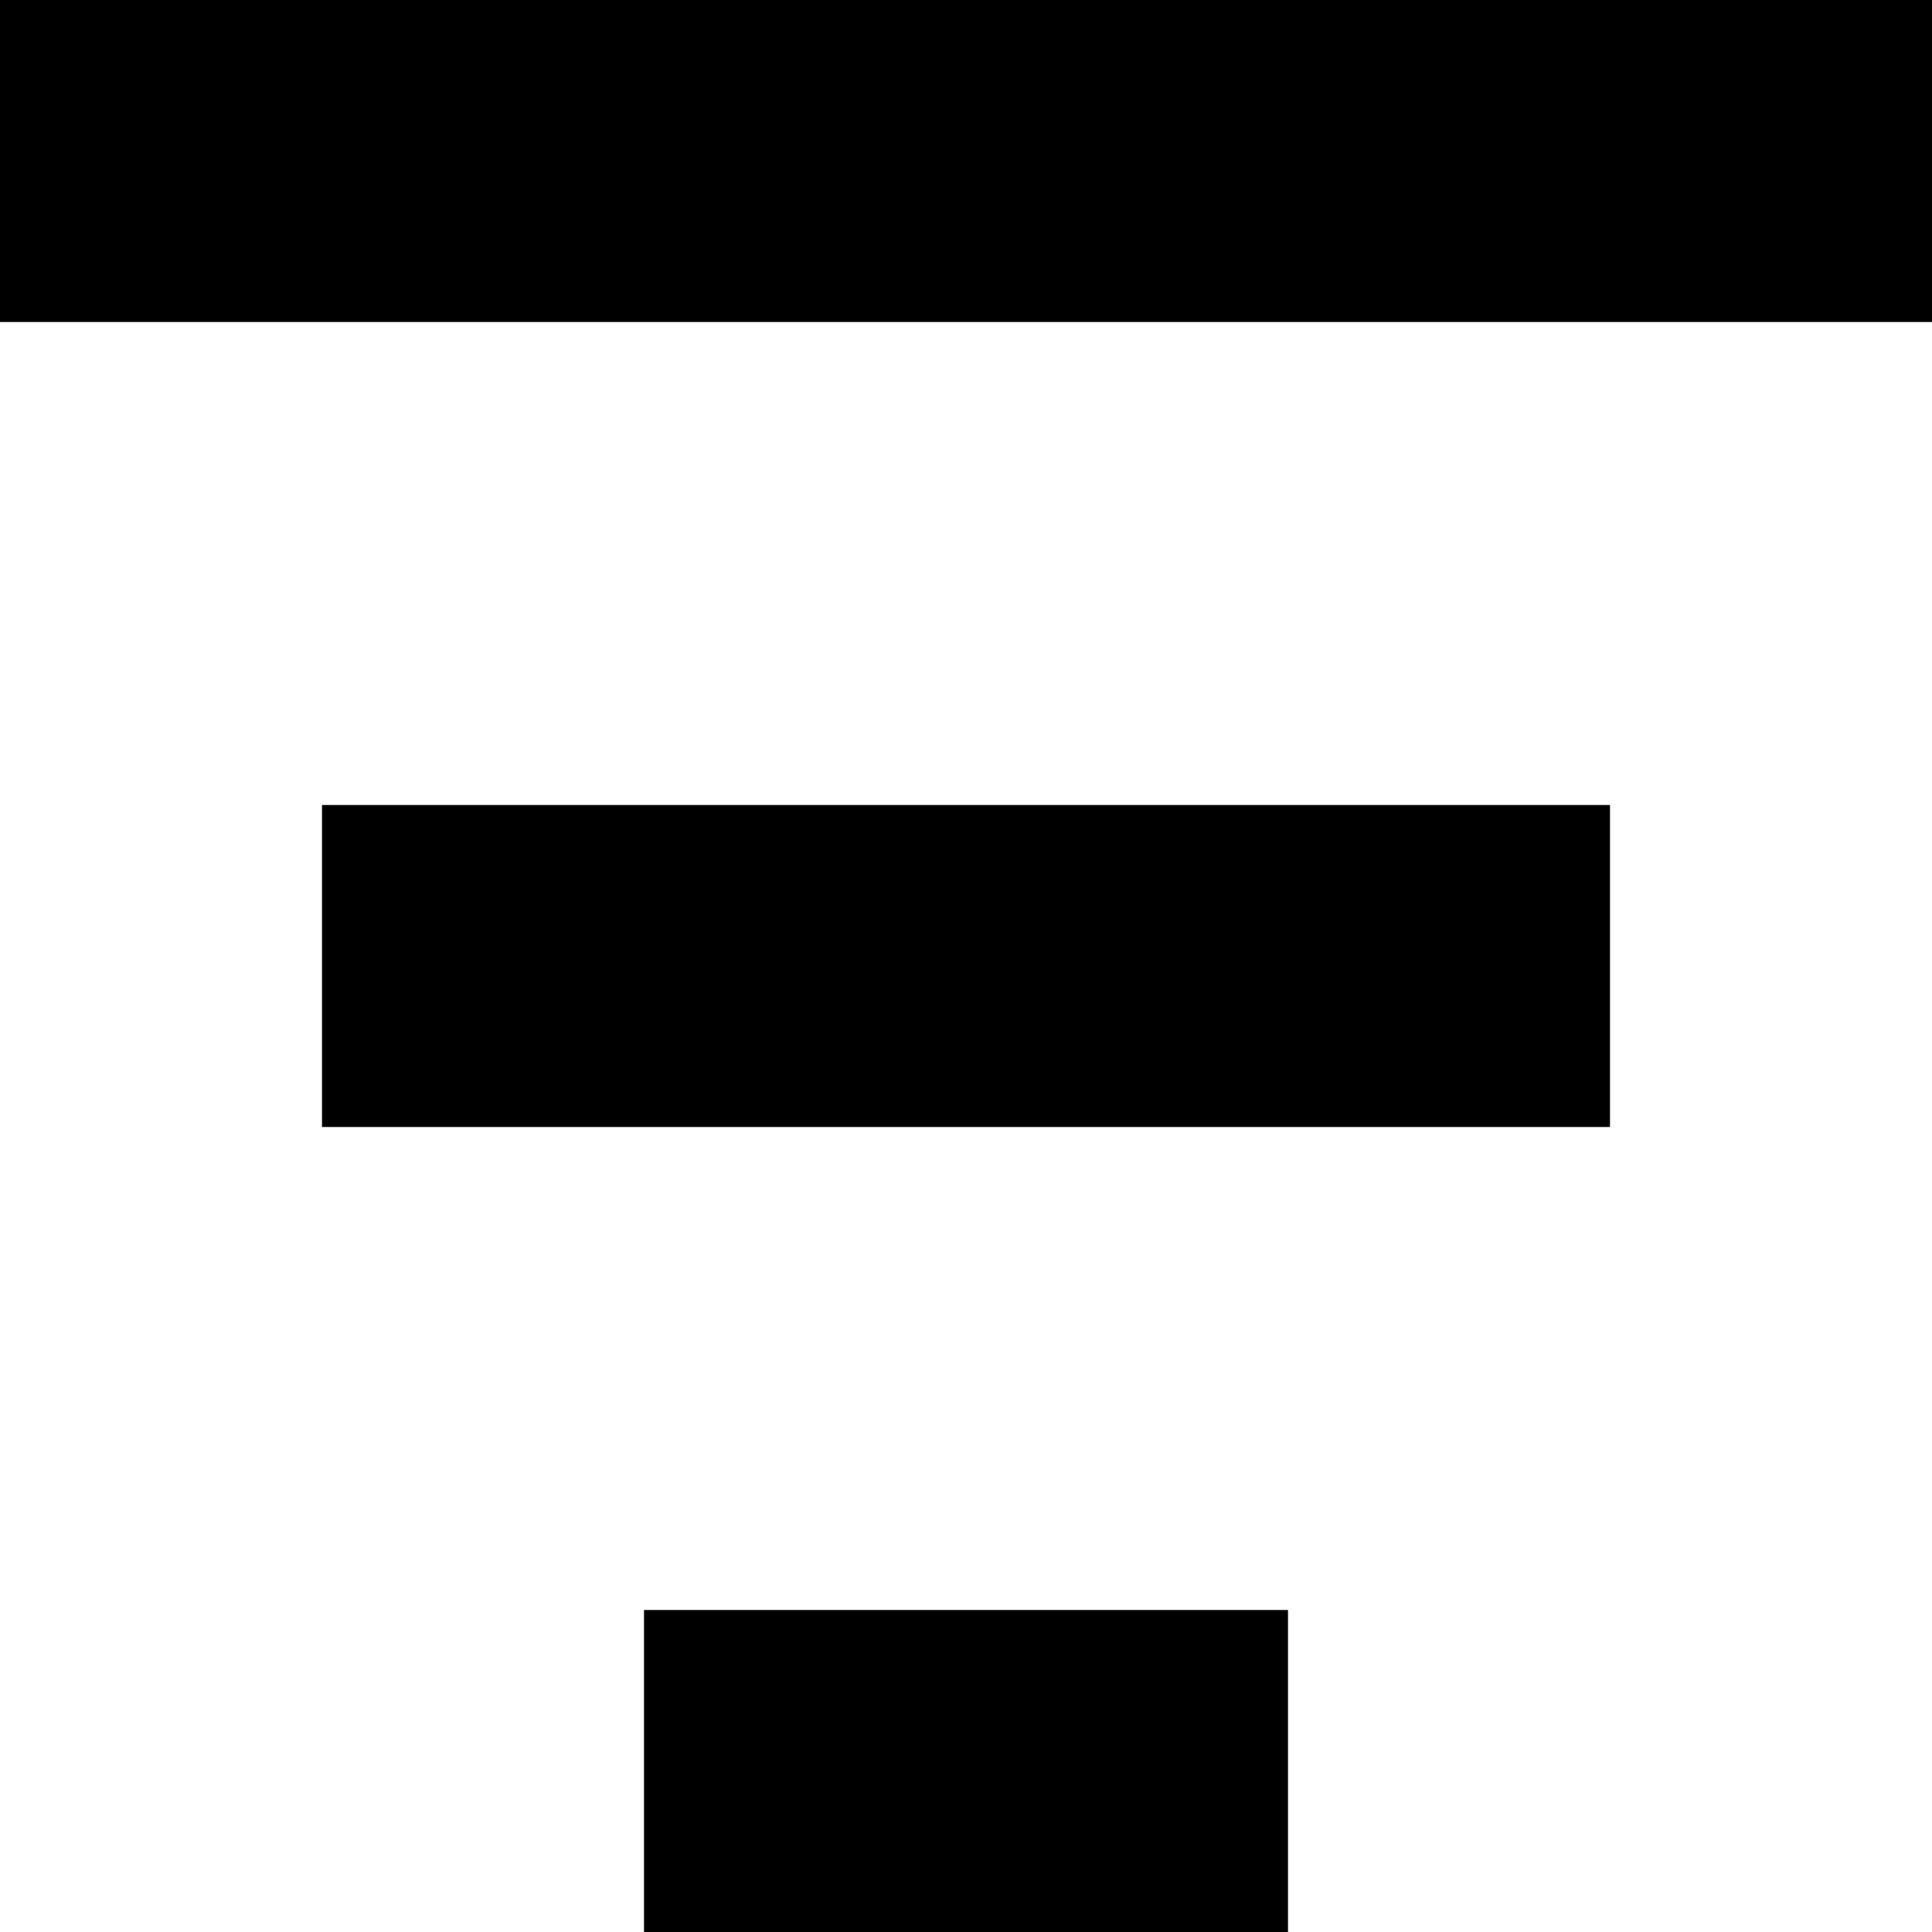
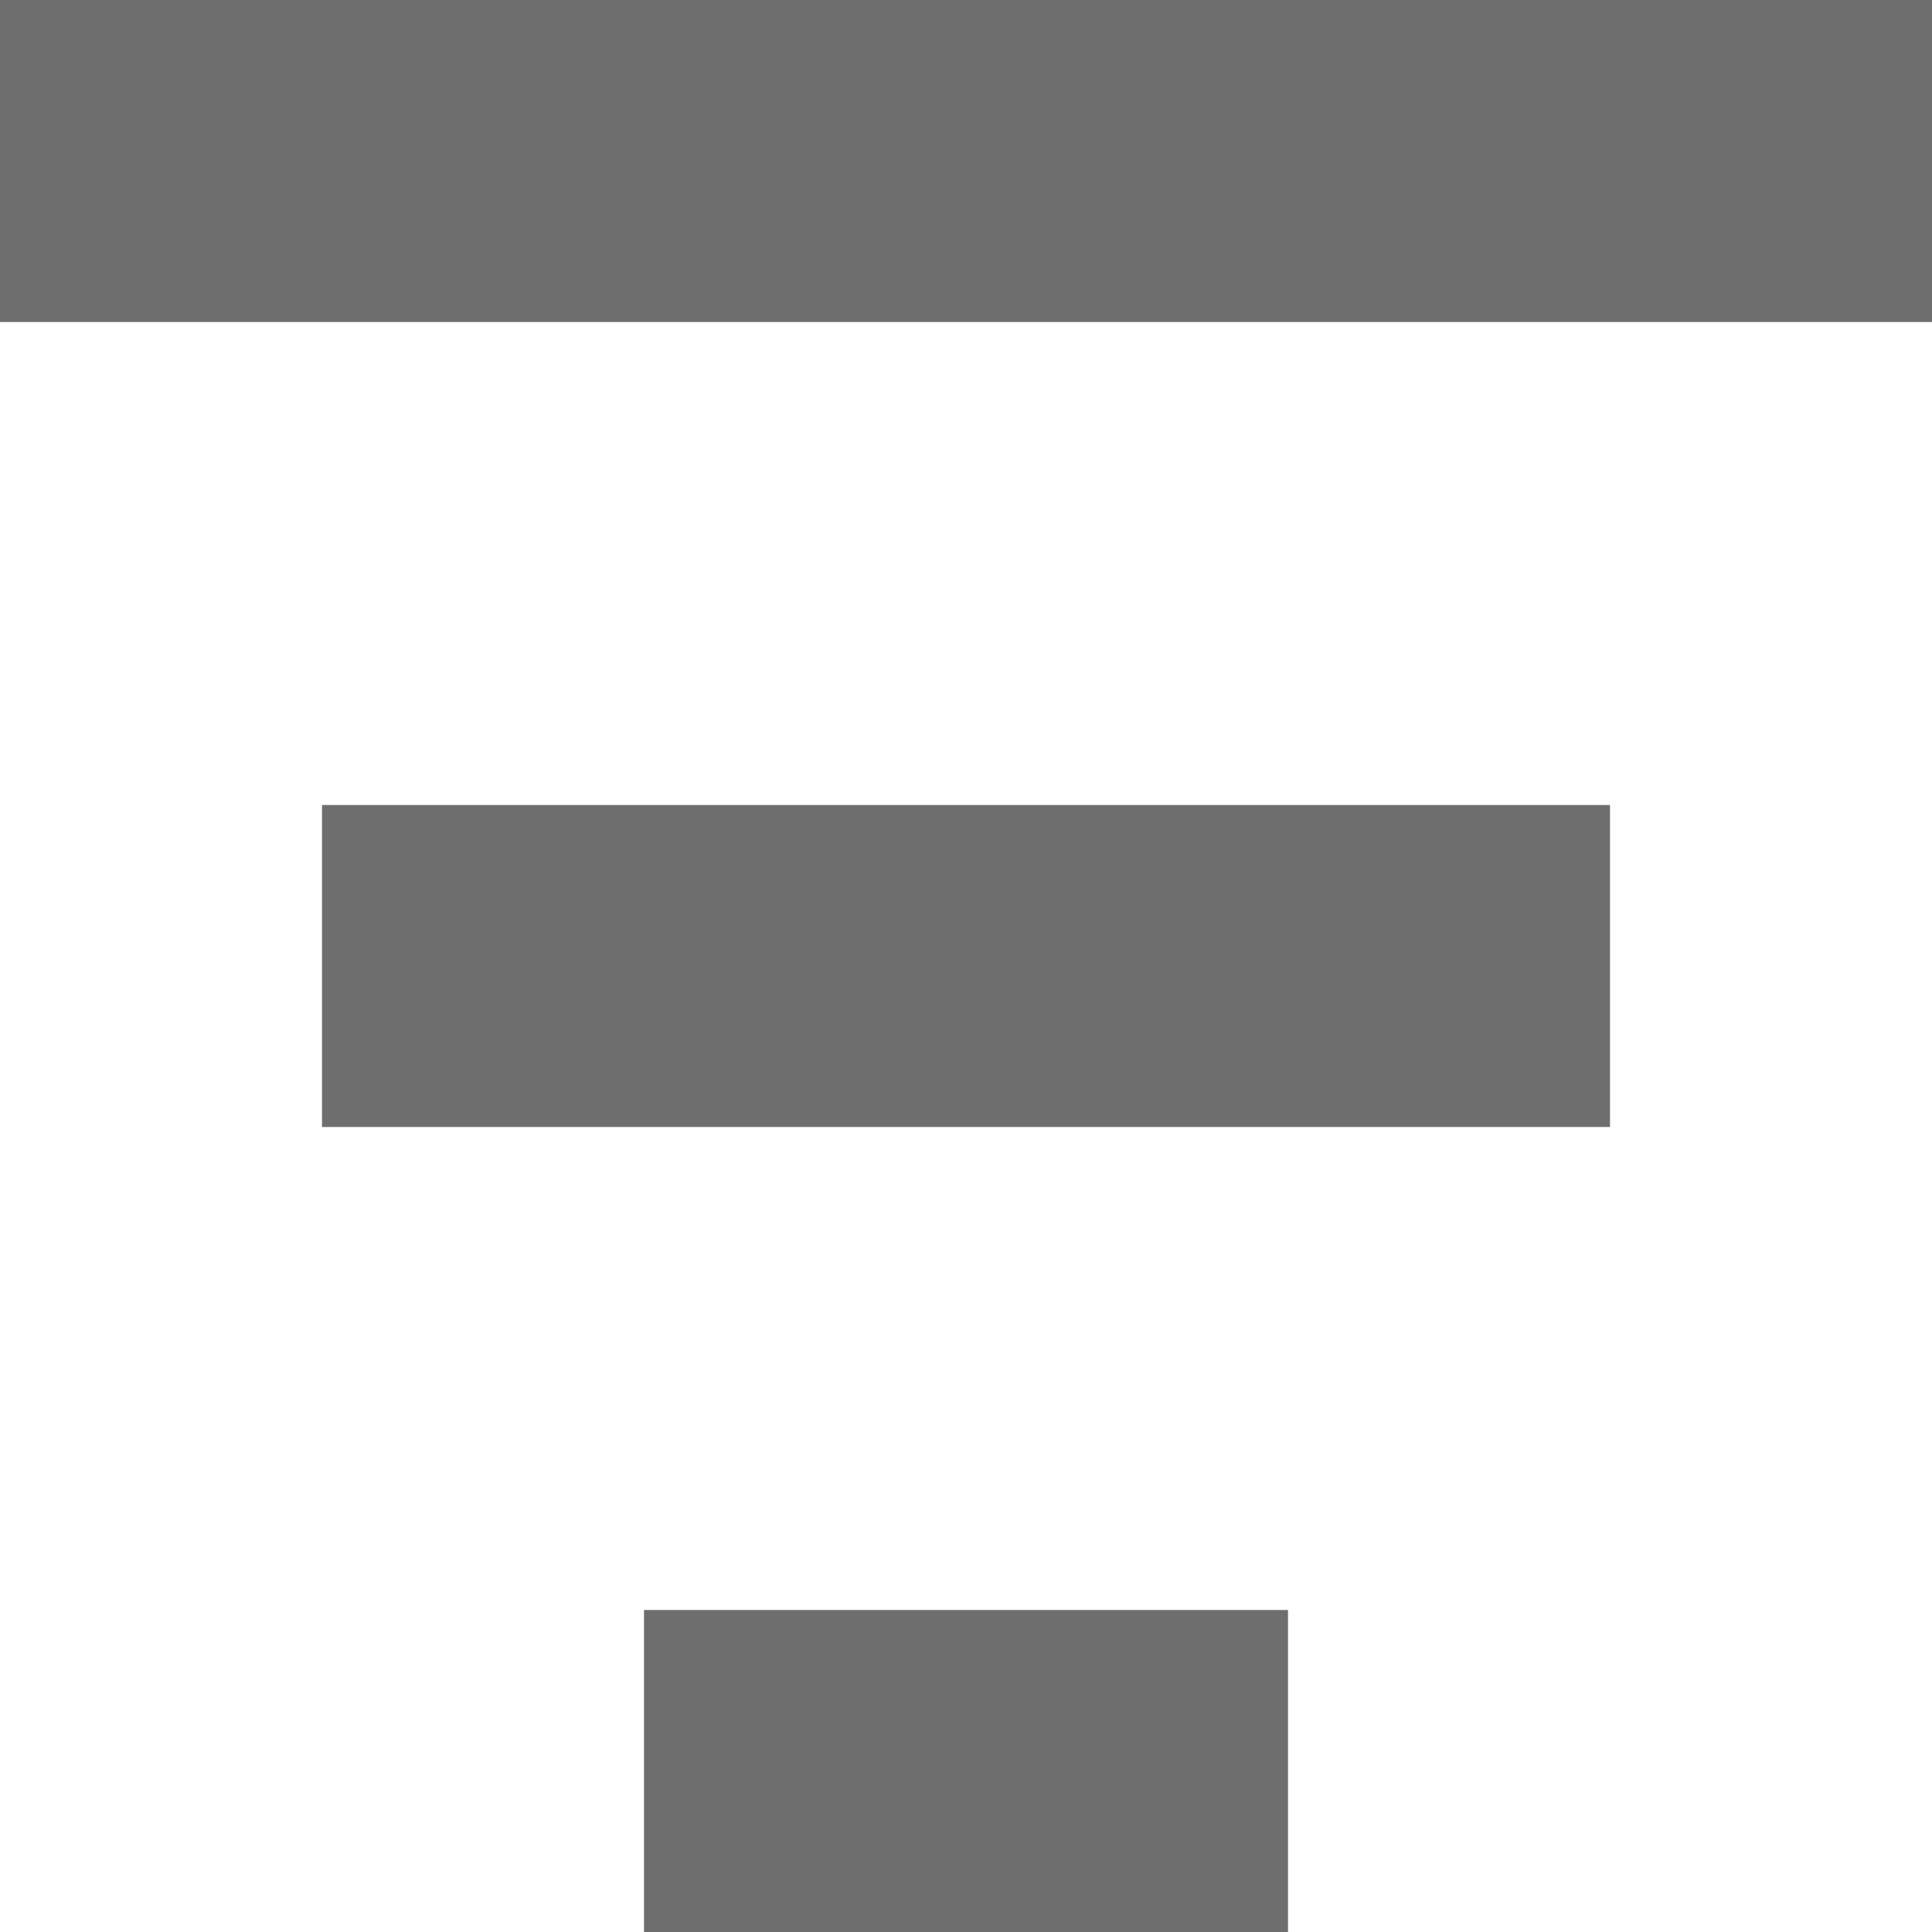
<svg xmlns="http://www.w3.org/2000/svg" width="100%" height="100%" viewBox="0 0 12 12" version="1.1" xml:space="preserve" style="fill-rule:evenodd;clip-rule:evenodd;stroke-linejoin:round;stroke-miterlimit:1.5;">
-   <path d="M0,1l12,0" style="fill:none;stroke:#000;stroke-width:2px;" />
-   <path d="M2,6l8,0" style="fill:none;stroke:#000;stroke-width:2px;" />
-   <path d="M4,11l4,0" style="fill:none;stroke:#000;stroke-width:2px;" />
+   <path d="M0,1l12,0" style="fill:none;stroke:hsl(0, 0%, 43%);stroke-width:2px;" />
+   <path d="M2,6l8,0" style="fill:none;stroke:hsl(0, 0%, 43%);stroke-width:2px;" />
+   <path d="M4,11l4,0" style="fill:none;stroke:hsl(0, 0%, 43%);stroke-width:2px;" />
</svg>
